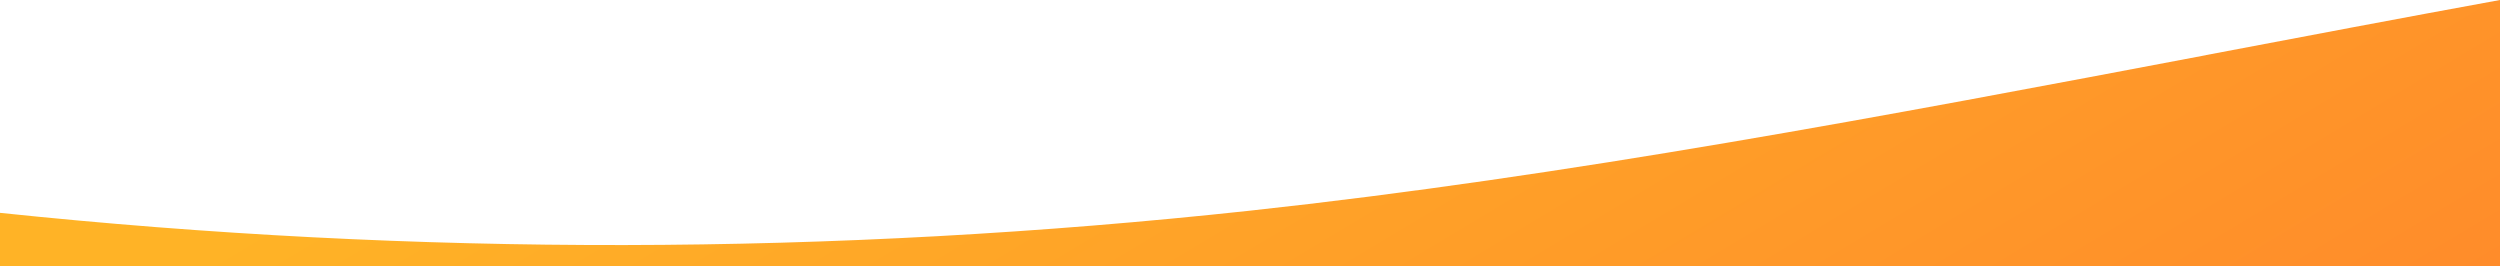
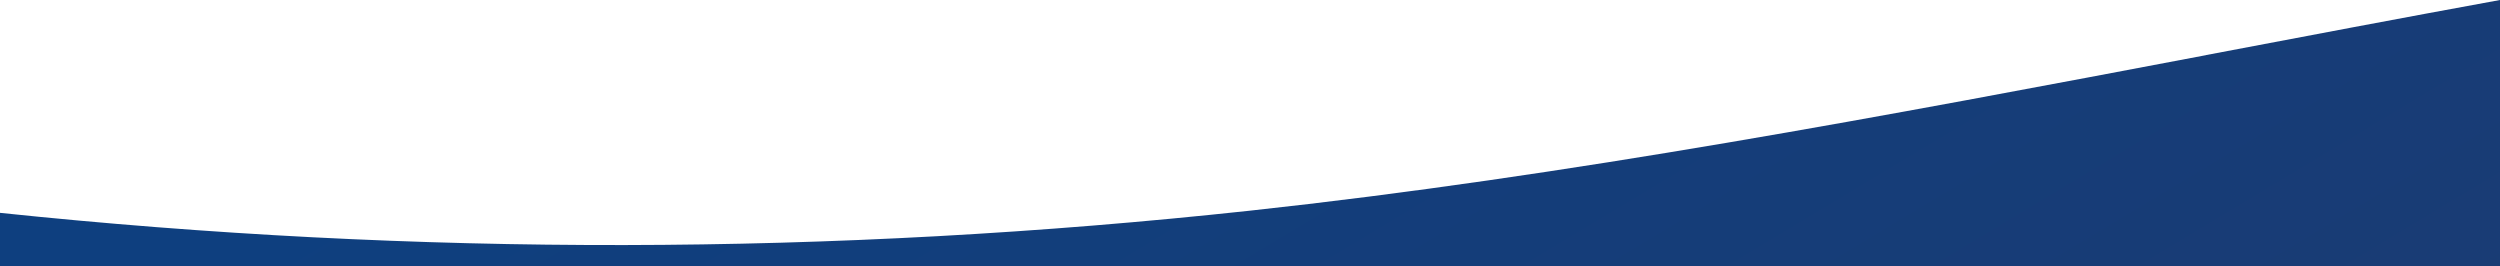
<svg xmlns="http://www.w3.org/2000/svg" version="1.2" viewBox="0 0 1440 153" width="1440" height="153">
  <defs>
    <linearGradient id="g1" x1="1663.4" y1="426.4" x2="1130.9" y2="-461" gradientUnits="userSpaceOnUse">
-       <stop offset="0" stop-color="#ff782c" />
-       <stop offset="1" stop-color="#ffb326" />
+       <stop offset="0" stop-color="#1f3a6f" />
+       <stop offset="1" stop-color="#0e3f7f" />
    </linearGradient>
  </defs>
  <style>
		.s0 { fill: url(#g1) } 
	</style>
  <path id="Layer" class="s0" d="m1270.5 31.8l0.3-0.1c56.4-10.7 112.8-21.4 169.2-31.7v360h-1440v-237.4q359.8 37.7 719.5-1.2c183.7-19.9 367.3-54.8 551-89.6z" />
</svg>
